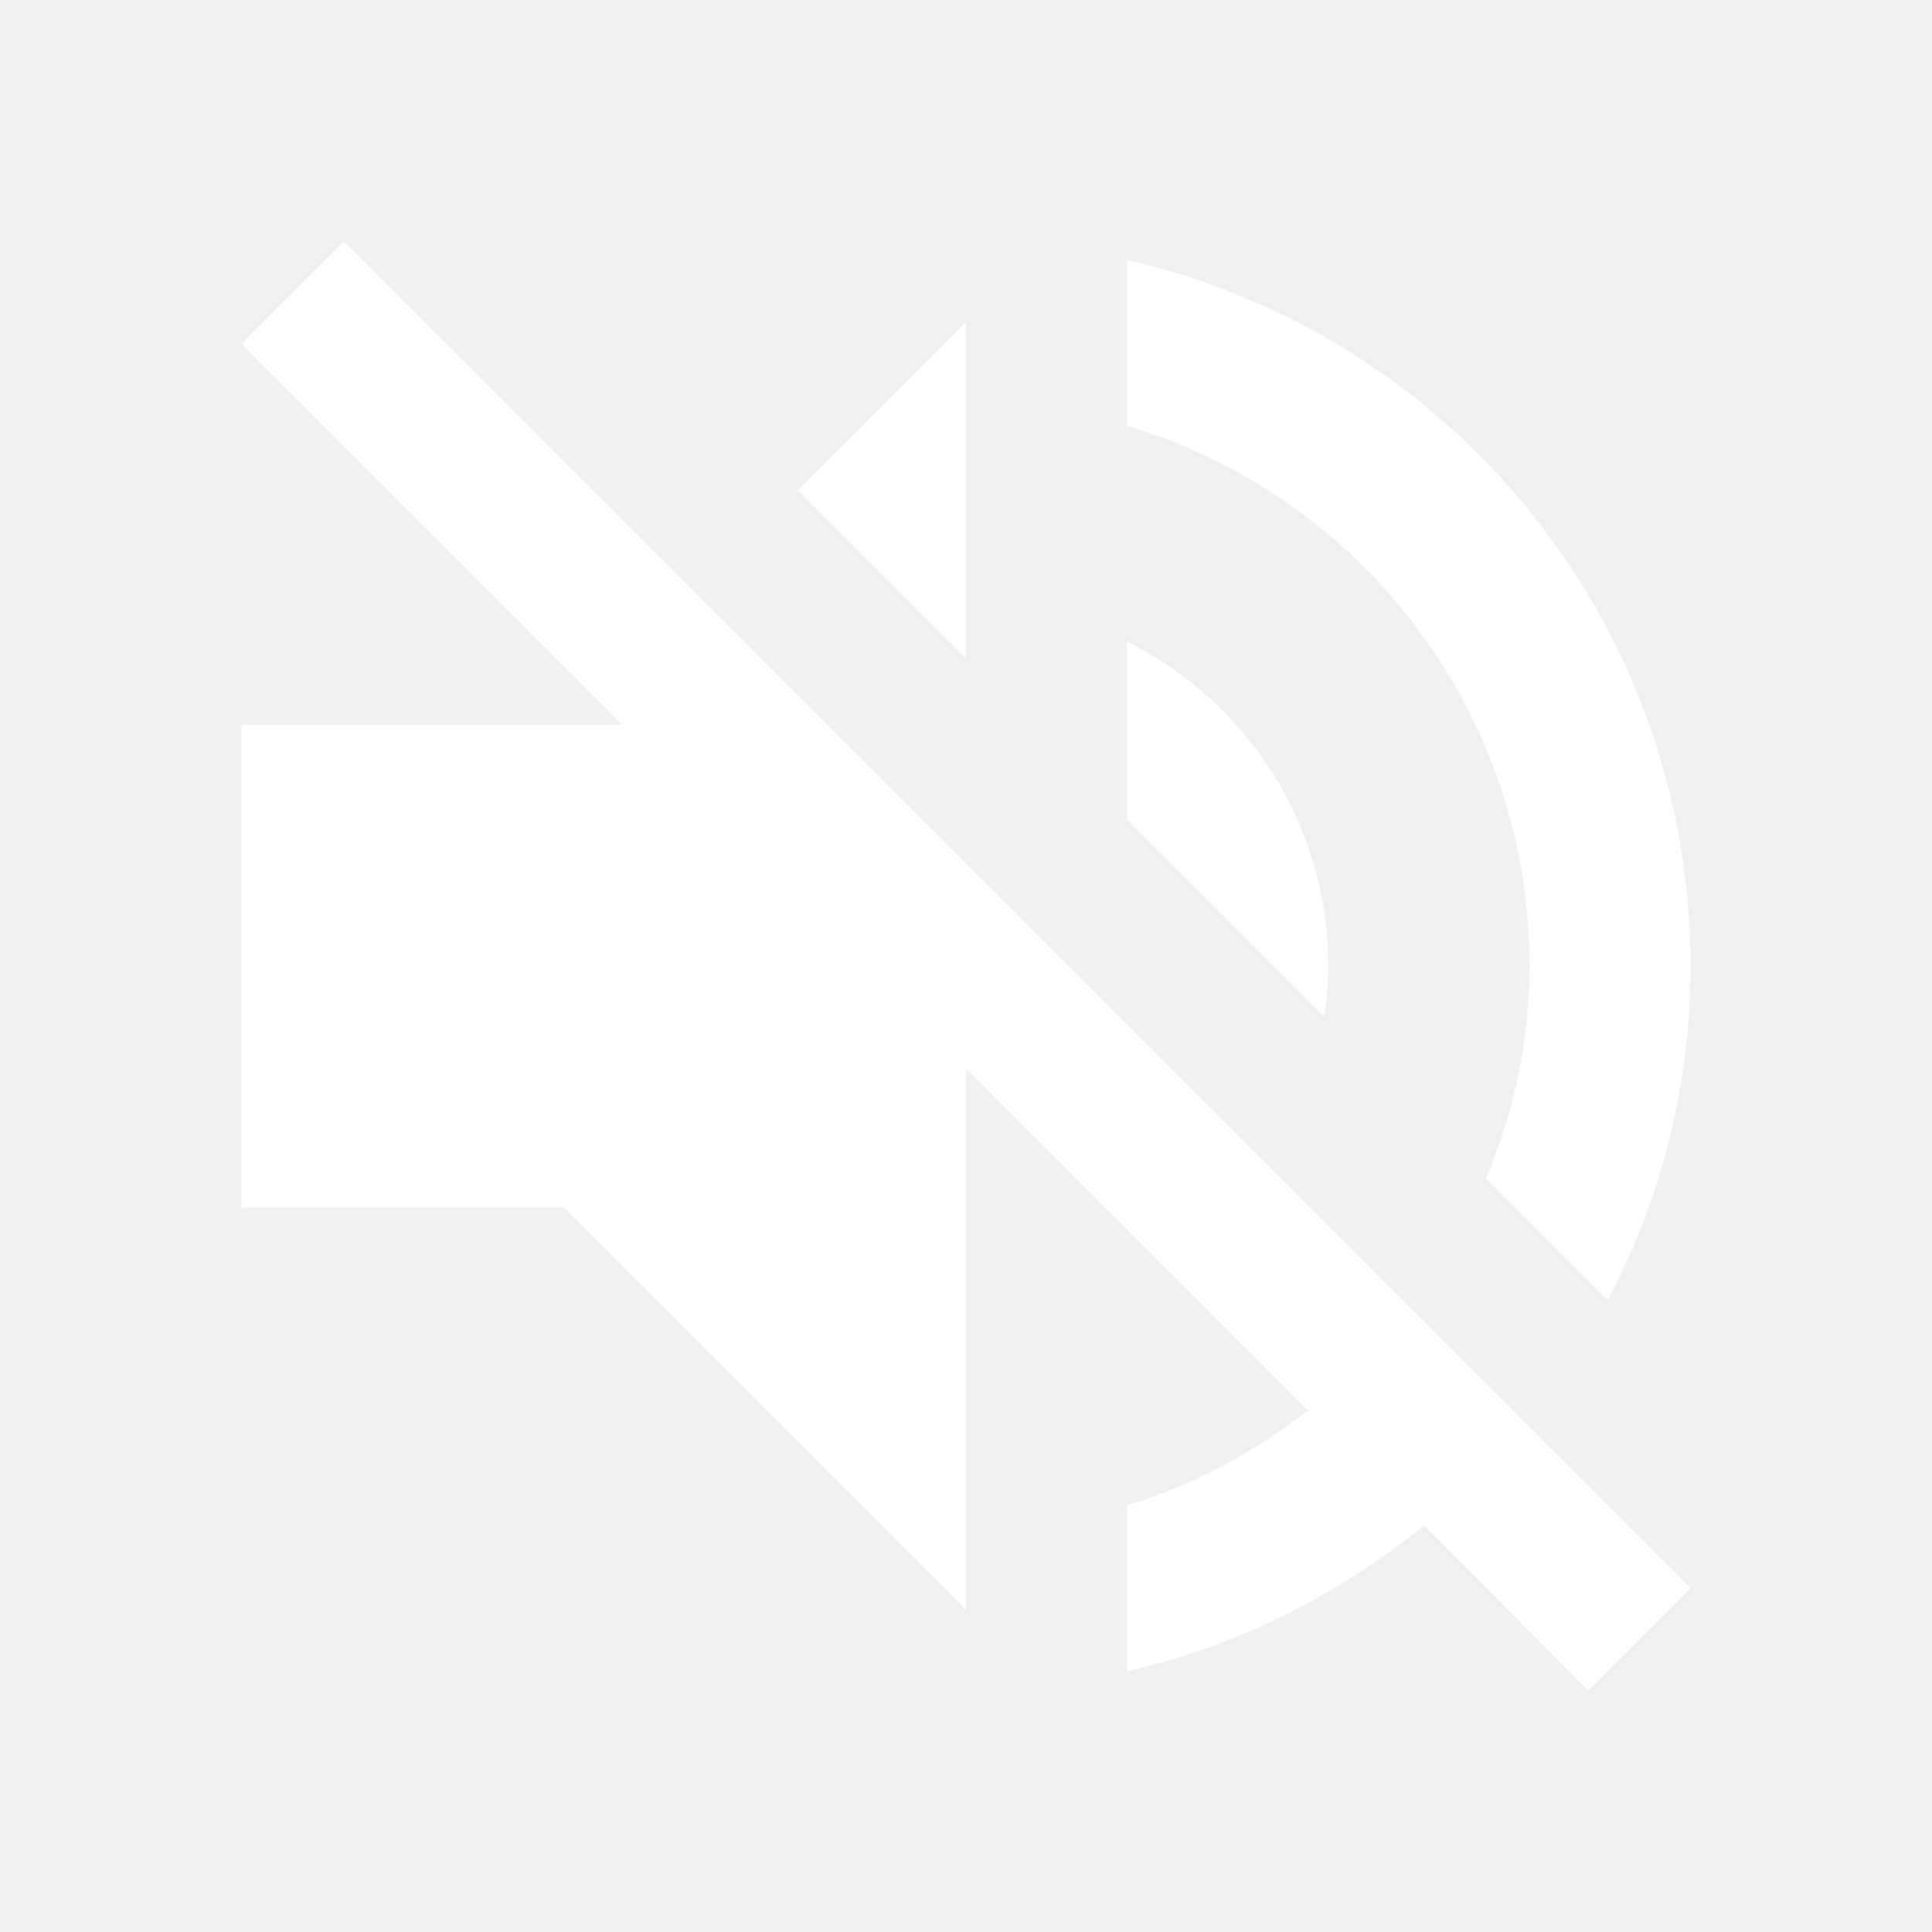
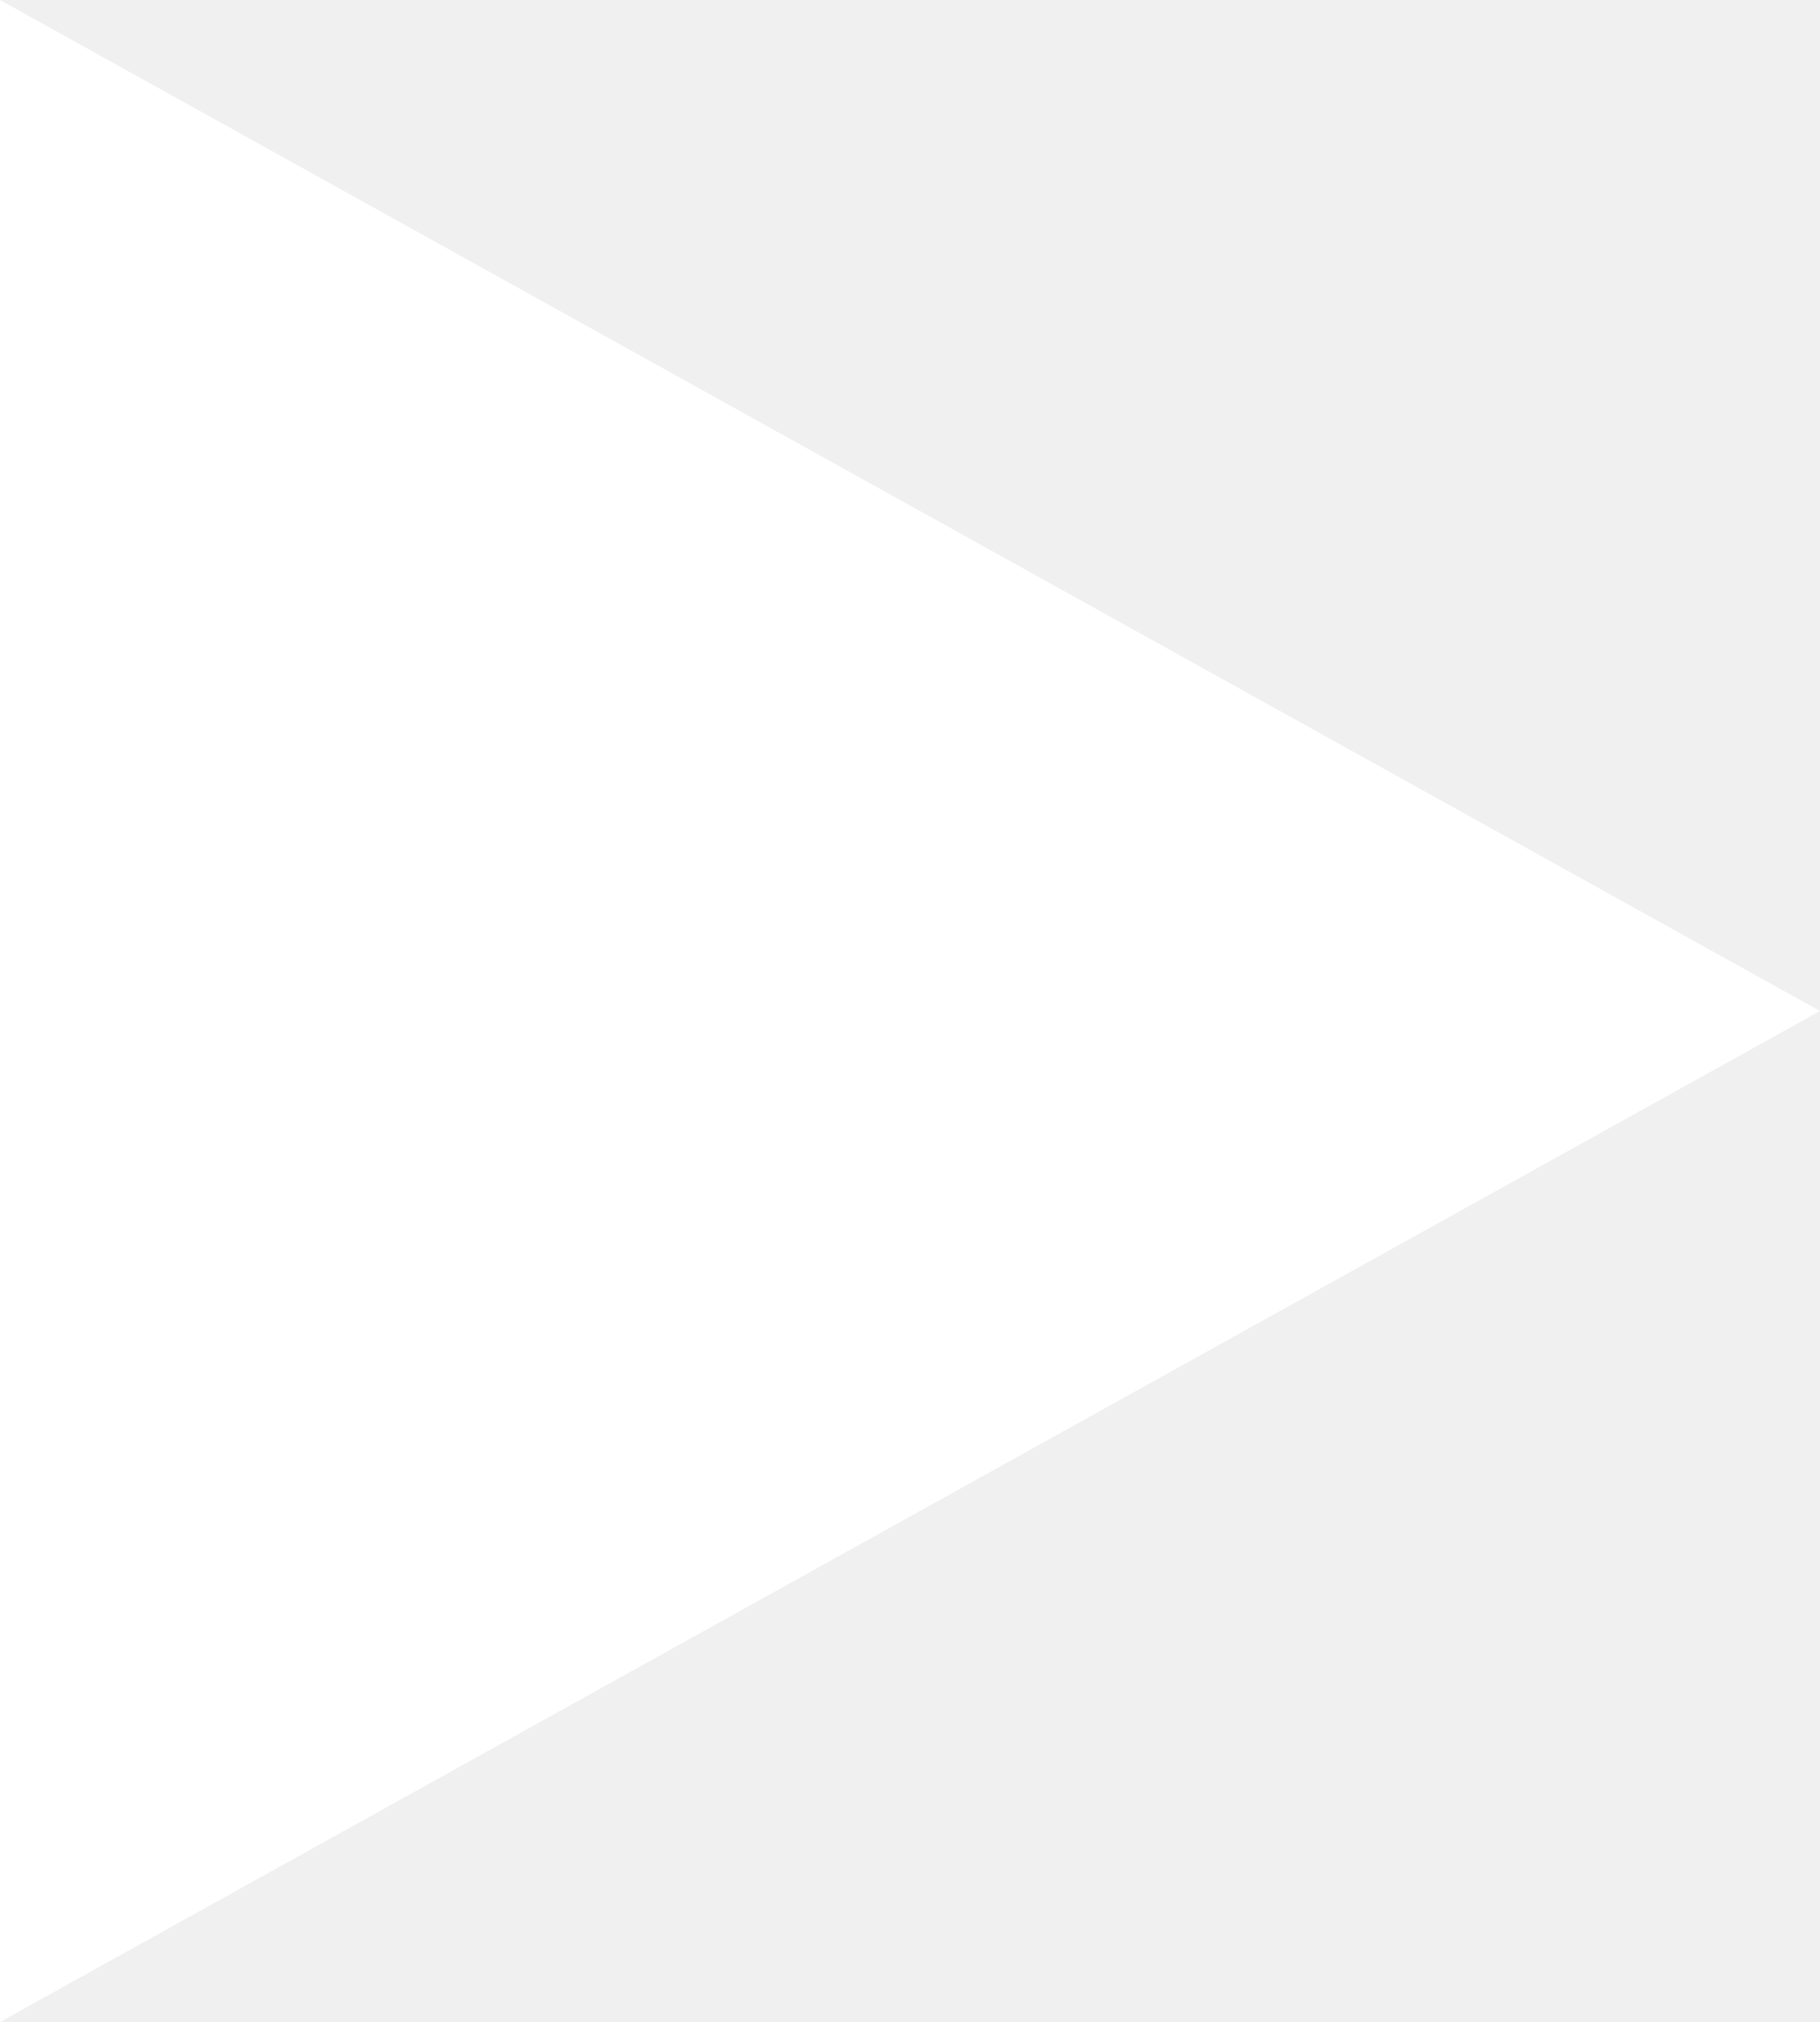
- <svg xmlns="http://www.w3.org/2000/svg" width="24" height="24" viewBox="0 0 24 24">
-   <path fill="#fff" d="M16.5 12c0-1.77-1.02-3.29-2.5-4.03v2.21l2.45 2.45c.03-.2.05-.41.05-.63zm2.5 0c0 .94-.2 1.82-.54 2.64l1.51 1.51C20.63 14.91 21 13.5 21 12c0-4.28-2.99-7.86-7-8.77v2.06c2.89.86 5 3.54 5 6.71zM4.27 3L3 4.27 7.73 9H3v6h4l5 5v-6.73l4.25 4.25c-.67.52-1.42.93-2.25 1.18v2.06c1.38-.31 2.63-.95 3.69-1.81L19.73 21 21 19.73l-9-9L4.27 3zM12 4L9.91 6.09 12 8.18V4z" />
-   <path d="M0 0h24v24H0z" fill="none" />
+ <svg xmlns="http://www.w3.org/2000/svg" version="1.1" id="Calque_1" x="0px" y="0px" viewBox="0 0 45 50" style="enable-background:new 0 0 45 50;" xml:space="preserve">
+   <style type="text/css">
+ 	.st0{fill:#FFFFFF;}
+ </style>
+   <polygon class="st0" points="0,0 45,25 0,50 " />
</svg>
